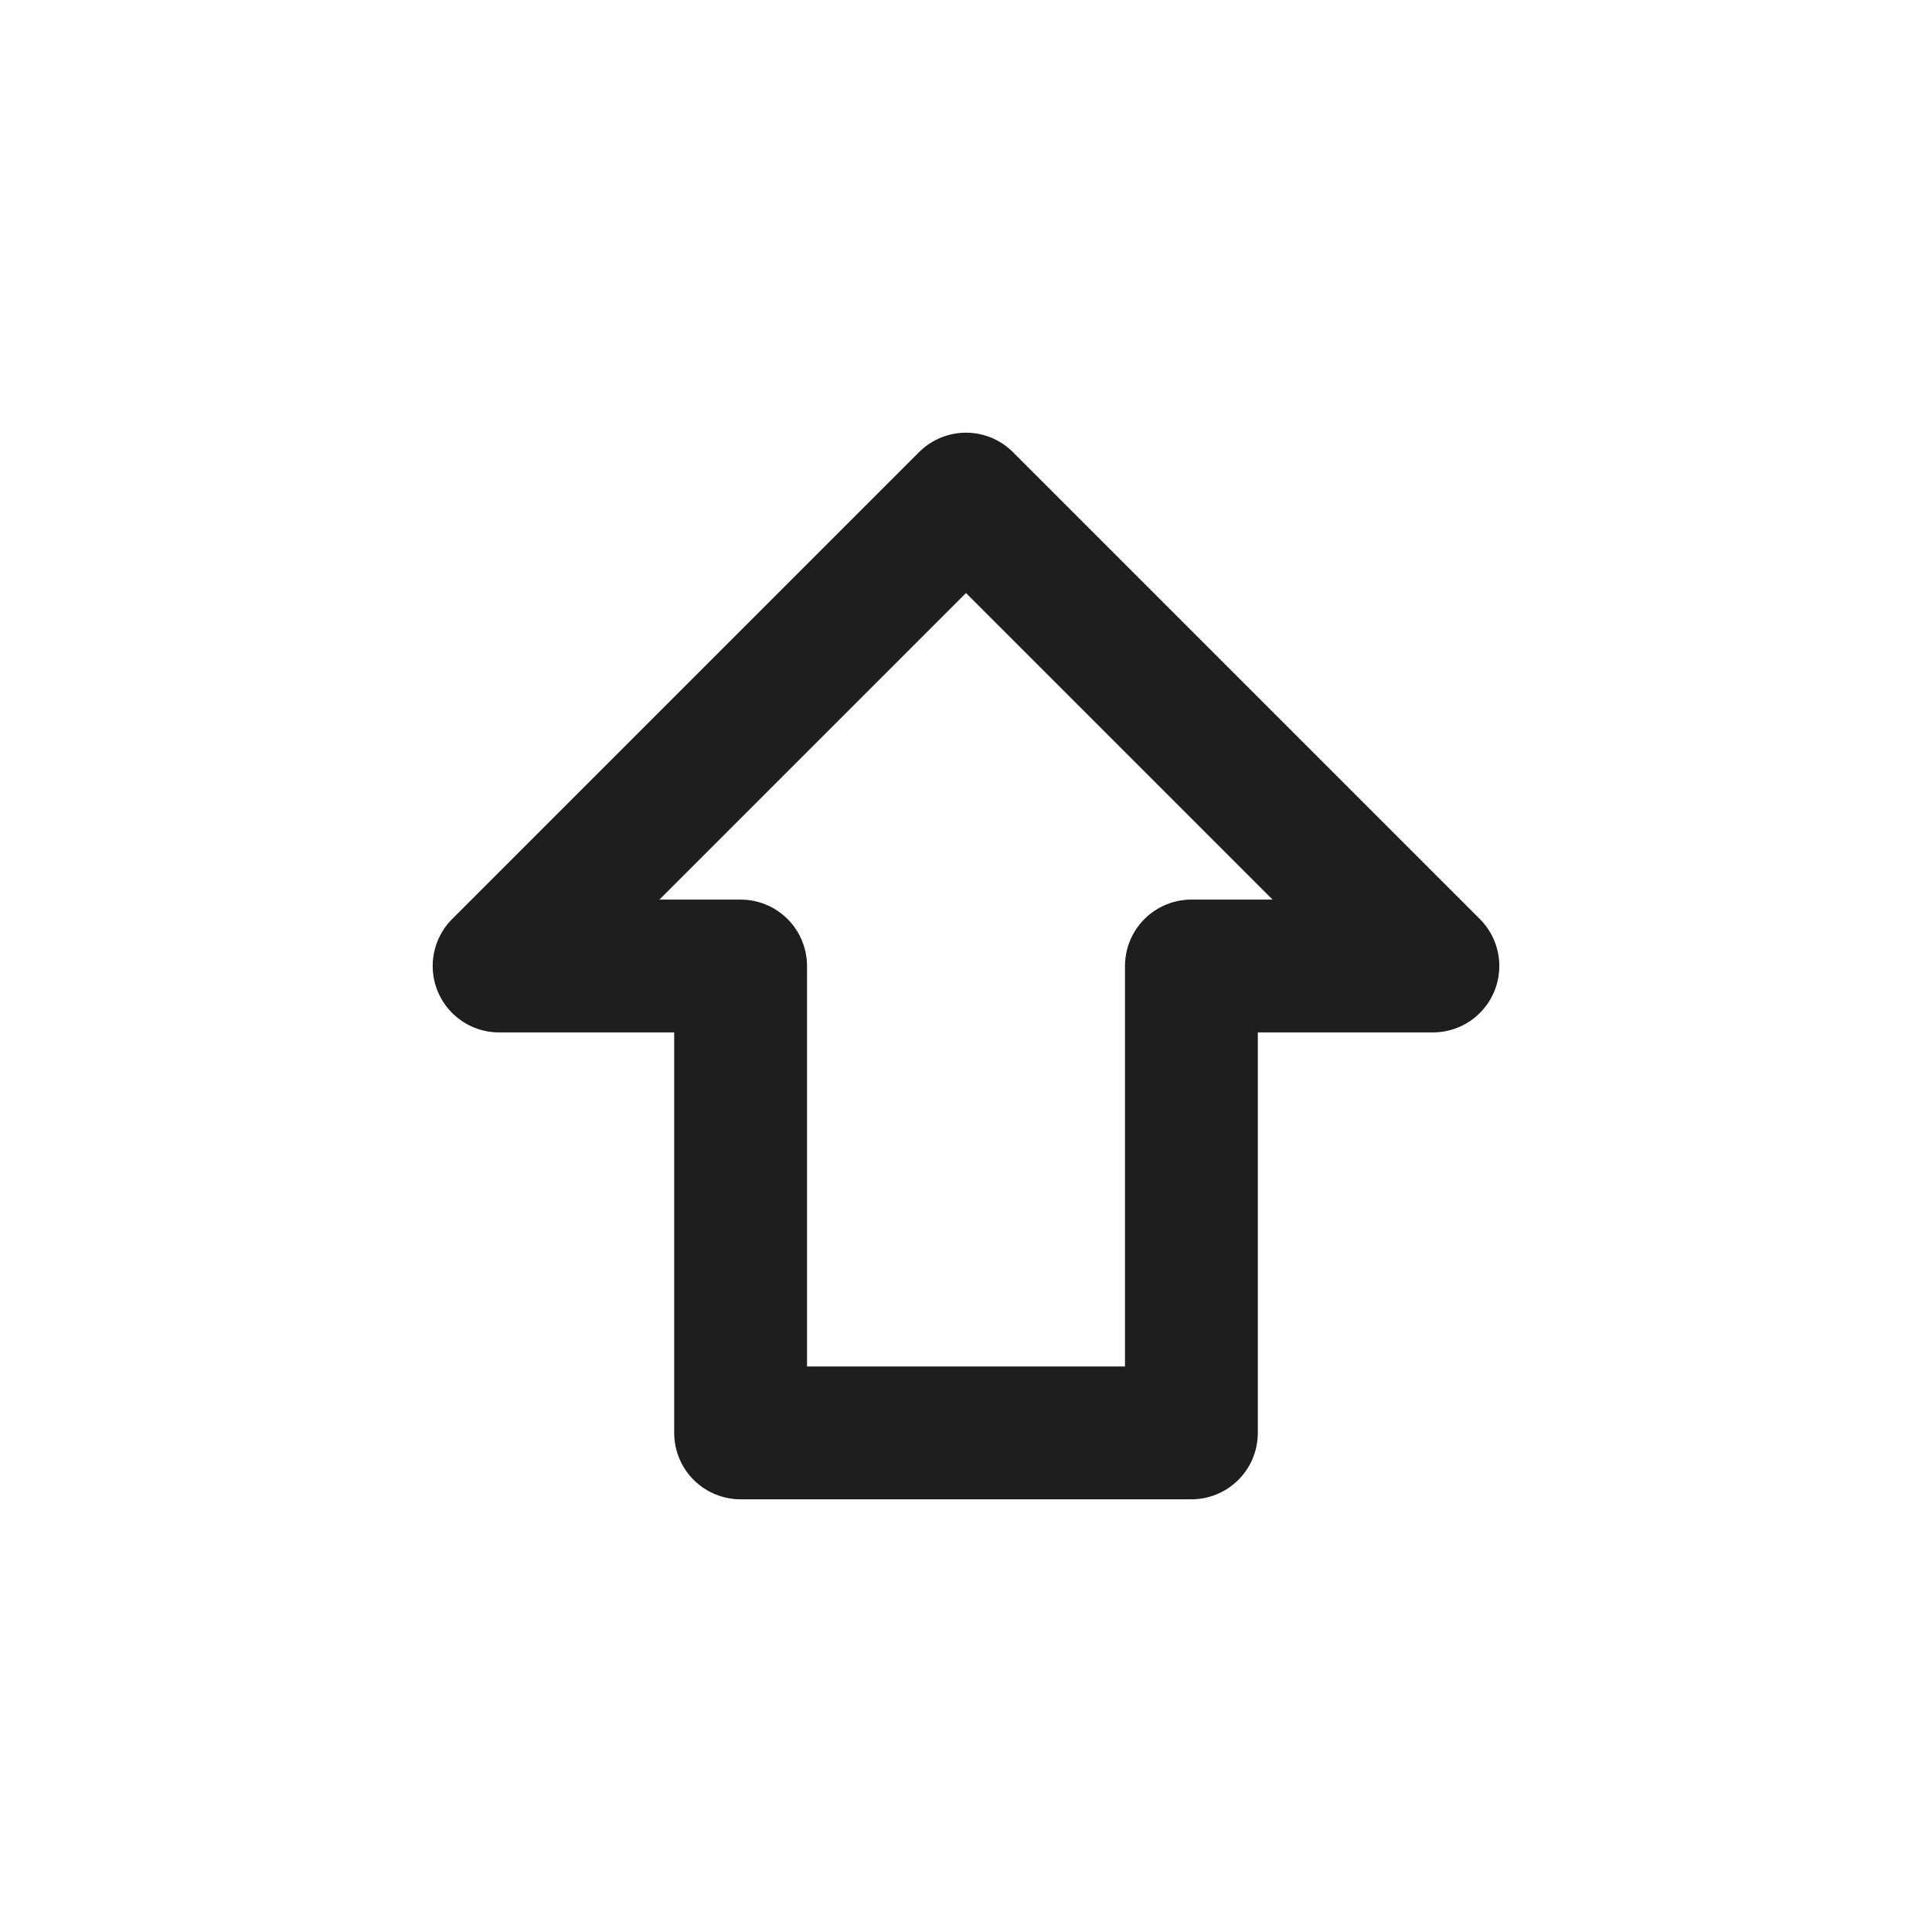
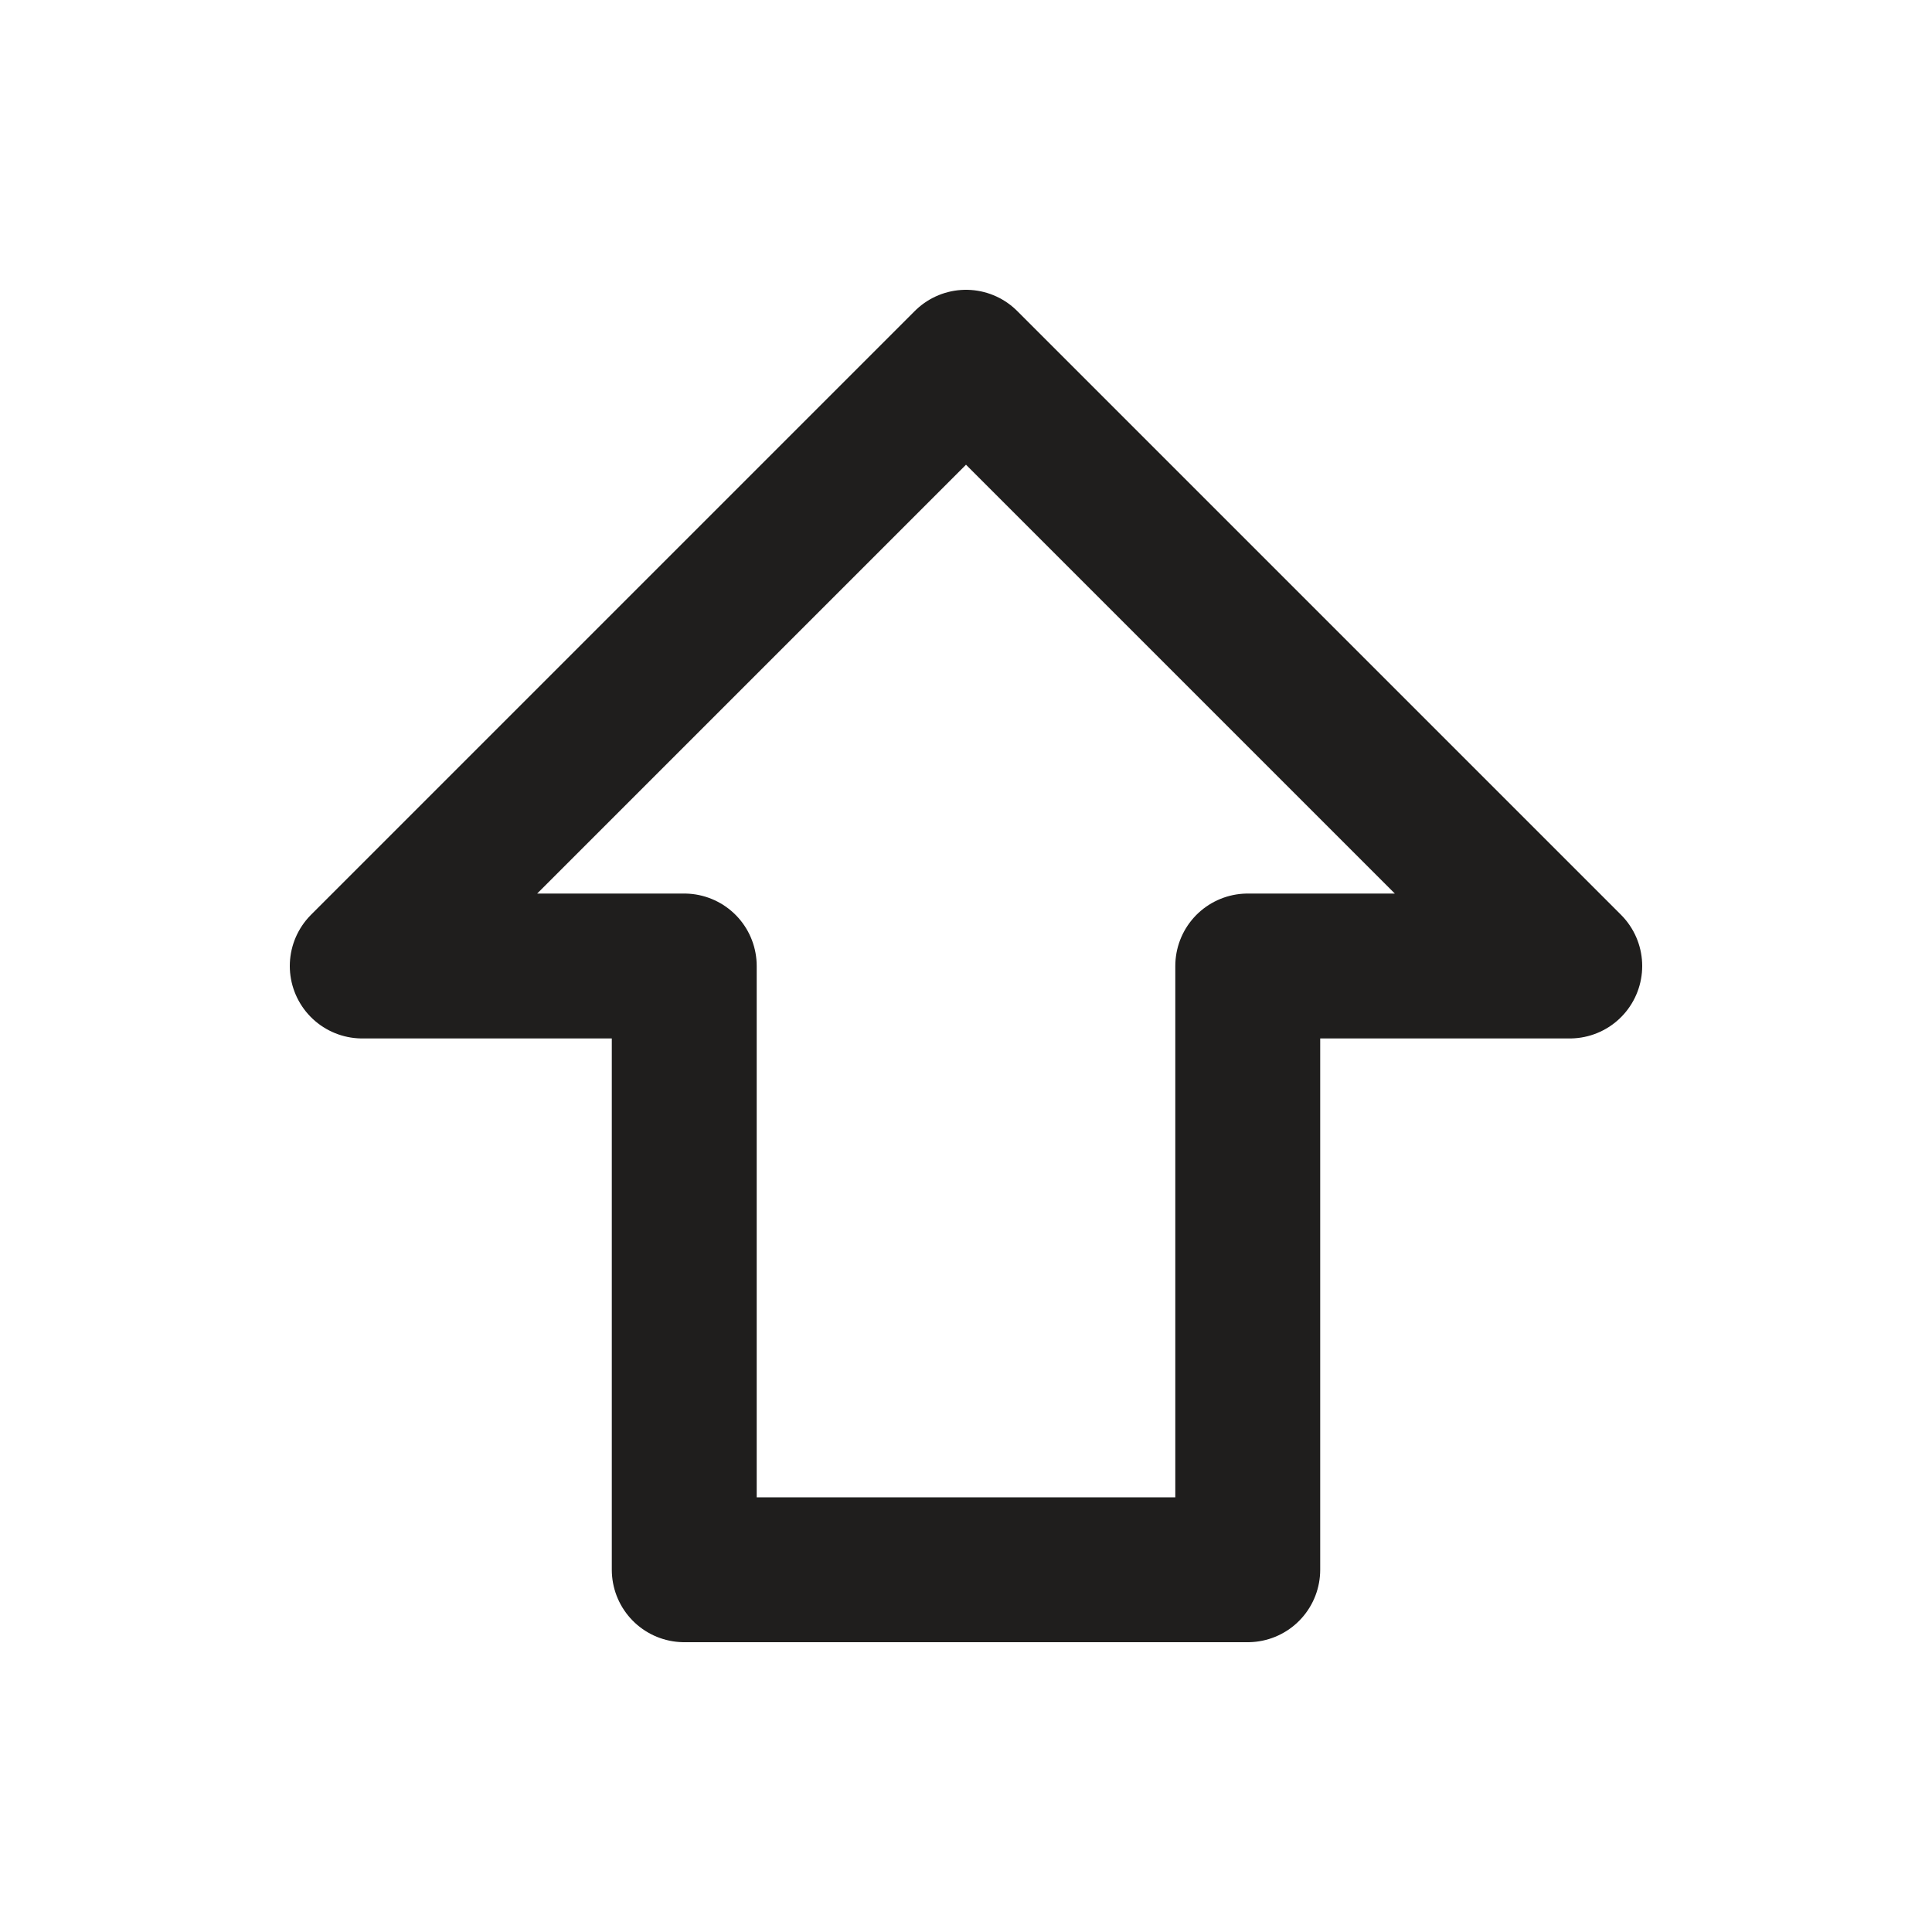
<svg xmlns="http://www.w3.org/2000/svg" viewBox="0 0 24 24" fill="none">
-   <path d="M12 6.2L17.8 12H14.8V17.8H9.2V12H6.2L12 6.2Z" stroke="#1F1E1D" stroke-width="1.65" stroke-linecap="round" stroke-linejoin="round" />
+   <path d="M12 4.5L19.5 12H15.5V19.5H8.5V12H4.5L12 4.5Z" stroke="#1F1E1D" stroke-width="1.8" stroke-linecap="round" stroke-linejoin="round" />
</svg>
